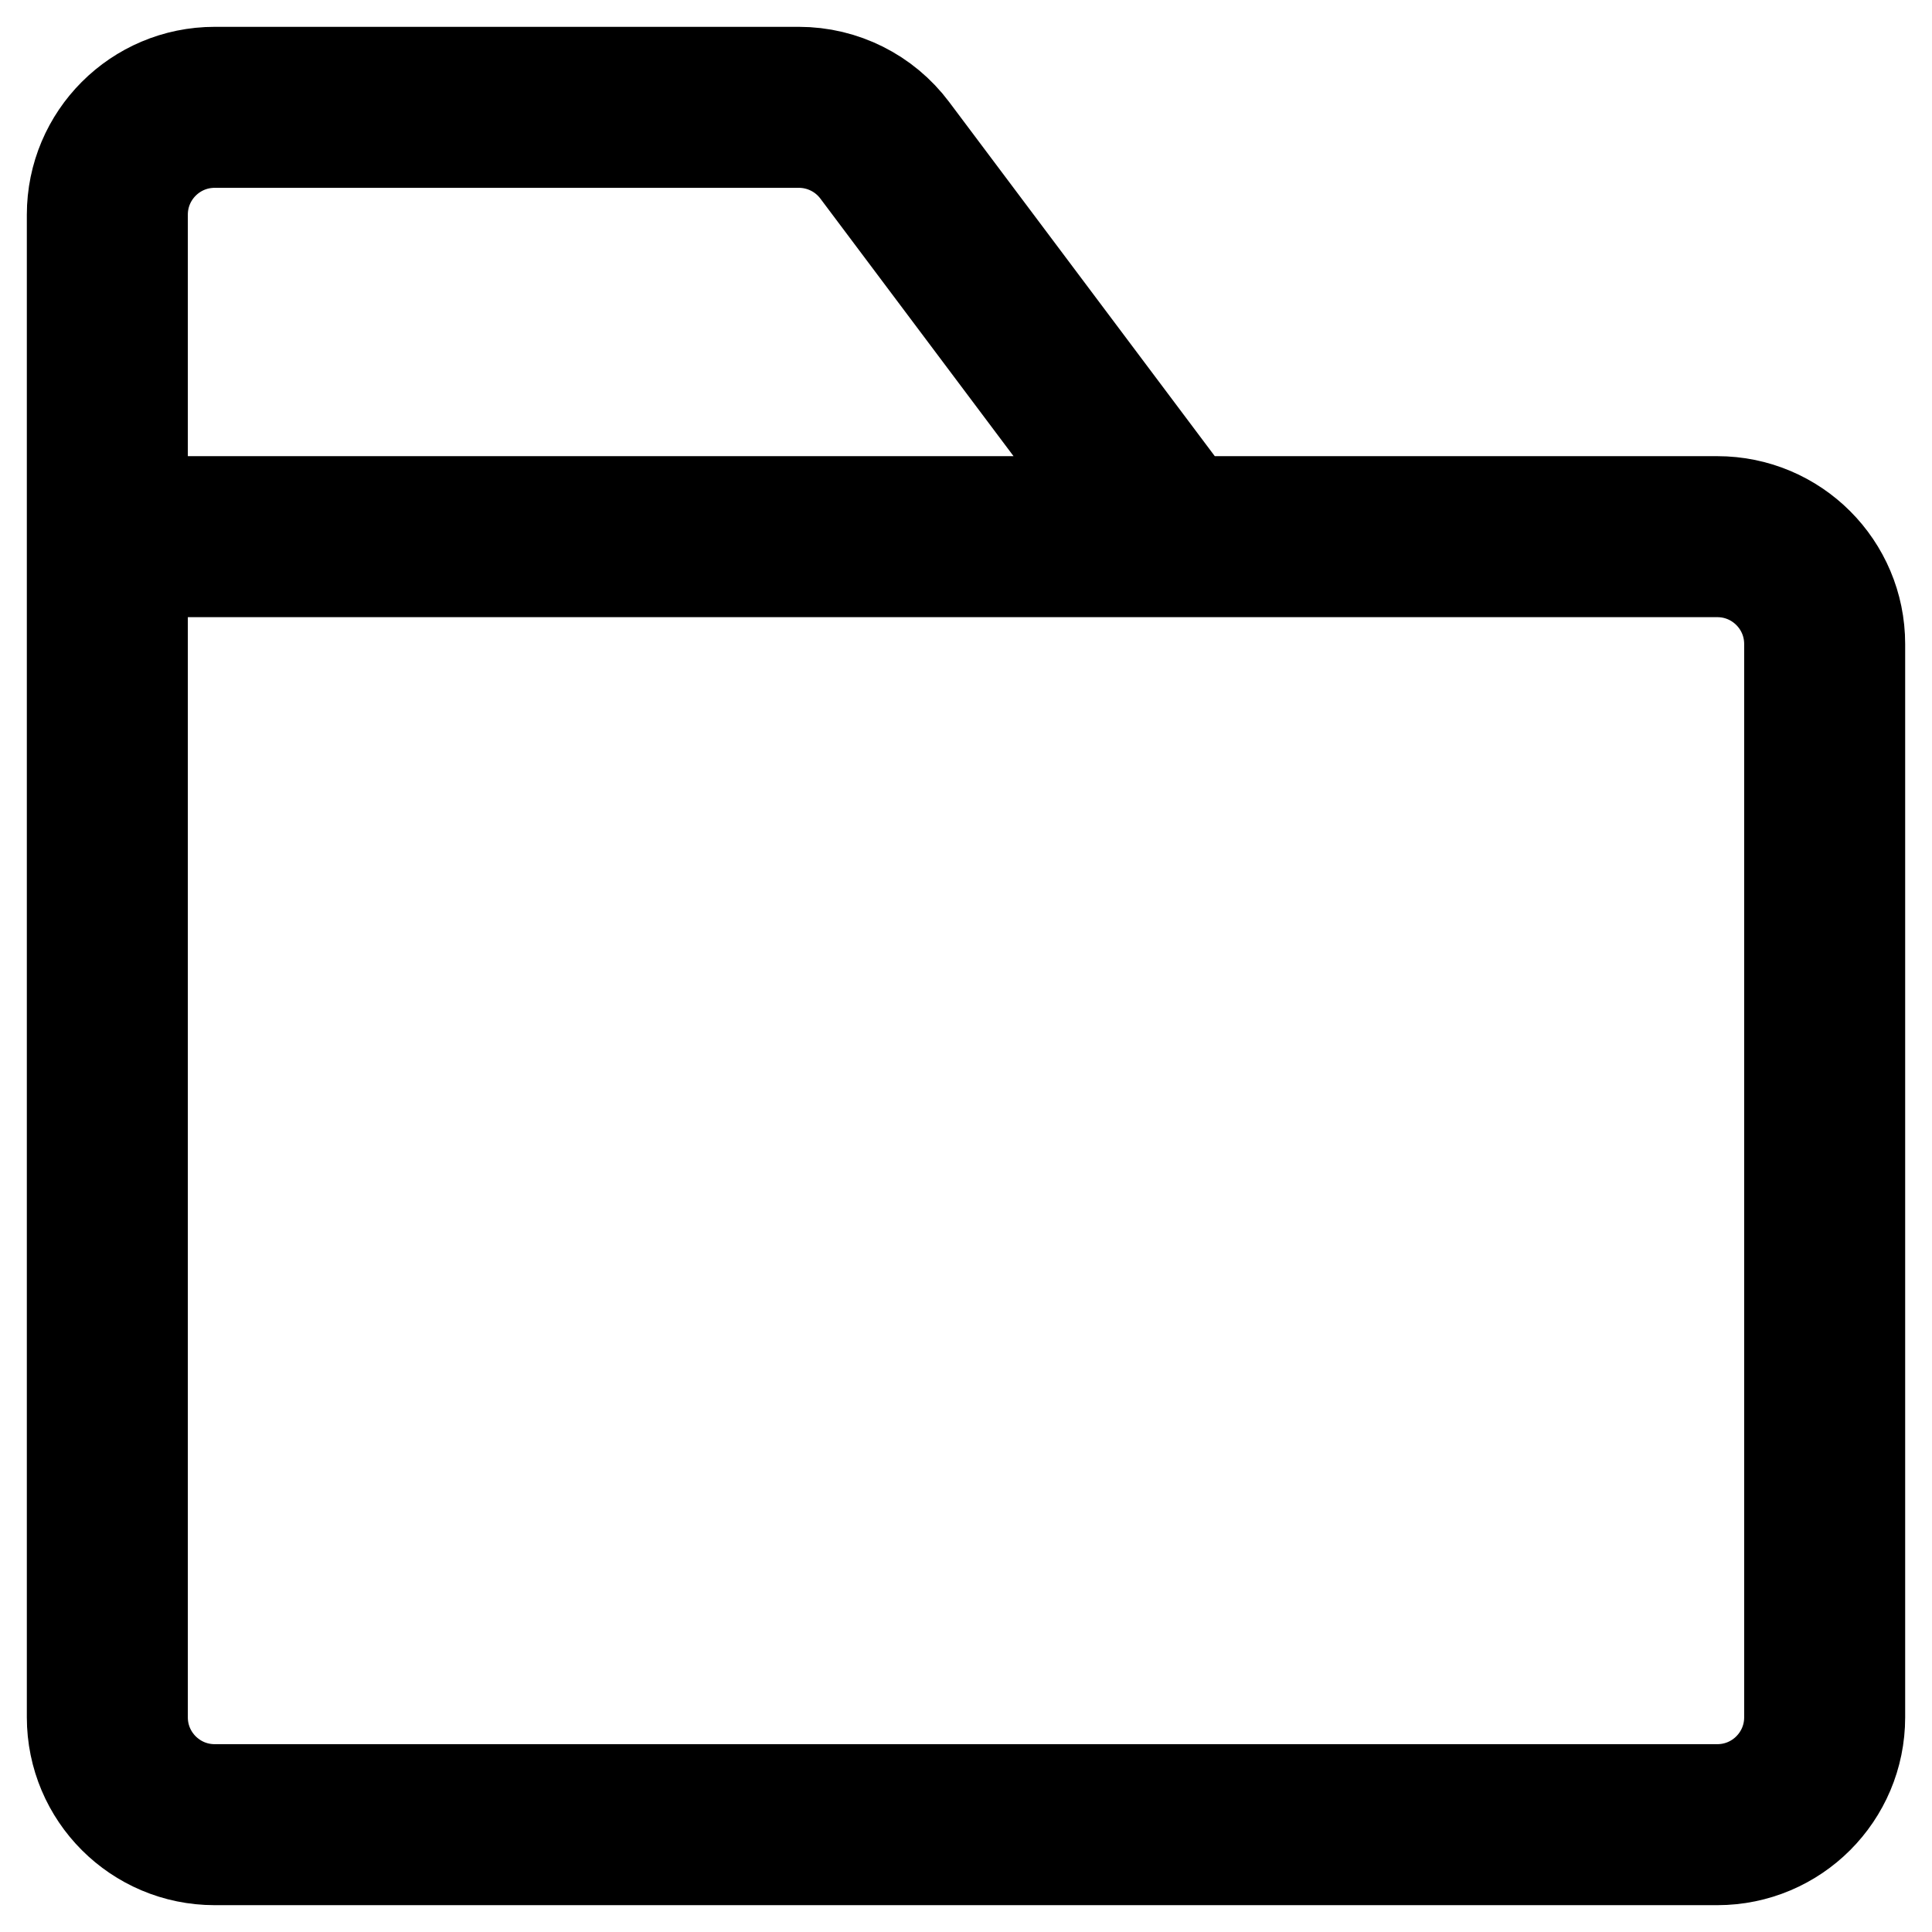
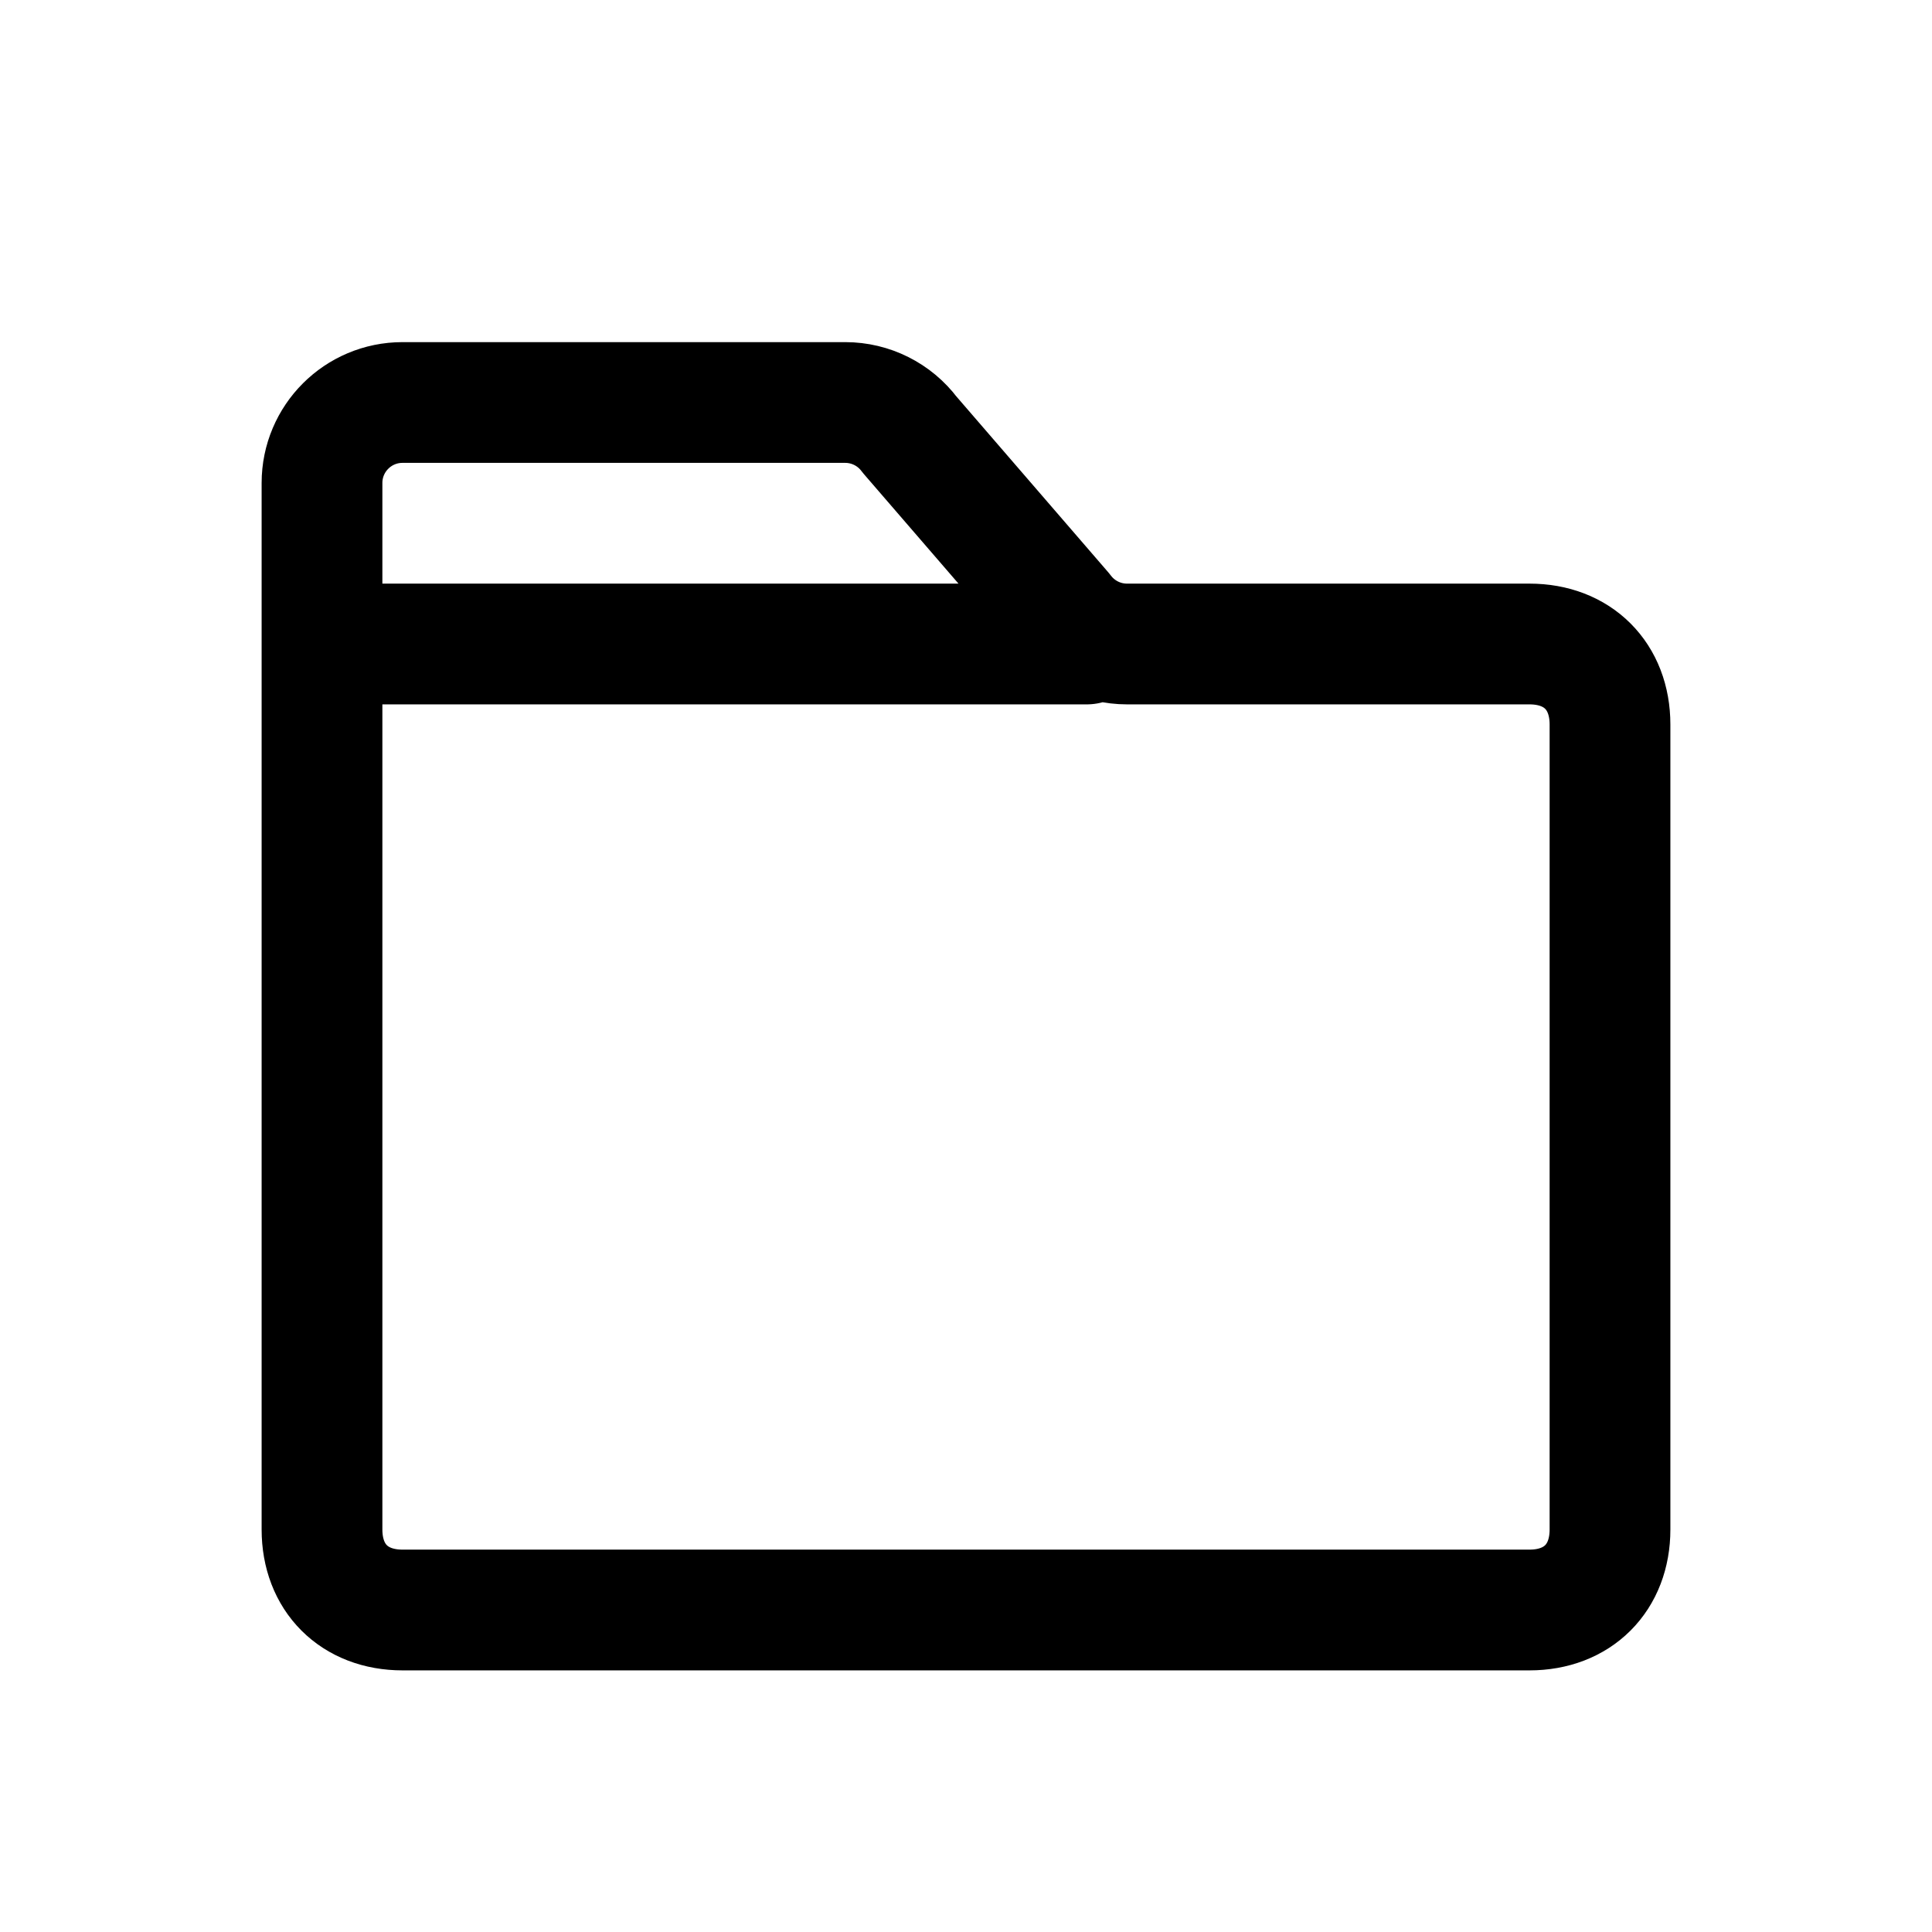
- <svg xmlns="http://www.w3.org/2000/svg" class="w-6 h-6 text-gray-800 dark:text-white" aria-hidden="true" fill="none" viewBox="0 0 18 18">
-   <path stroke="currentColor" stroke-linecap="round" stroke-linejoin="round" stroke-width="1.5" d="M1 5v11a1 1 0 0 0 1 1h14a1 1 0 0 0 1-1V6a1 1 0 0 0-1-1H1Zm0 0V2a1 1 0 0 1 1-1h5.443a1 1 0 0 1 .8.4l2.7 3.6H1Z" />
+ <svg xmlns="http://www.w3.org/2000/svg" class="w-6 h-6 text-gray-800 dark:text-white" aria-hidden="true" fill="none" viewBox="0 0 24 24">
+   <path stroke="currentColor" stroke-linecap="round" stroke-linejoin="round" stroke-width="1.5" d="M13.5 8H4m0-2v13c0 .6.4 1 1 1h14c.6 0 1-.4 1-1V9c0-.6-.4-1-1-1h-5a1 1 0 0 1-.8-.4l-1.9-2.2a1 1 0 0 0-.8-.4H5a1 1 0 0 0-1 1Z" />
</svg>
